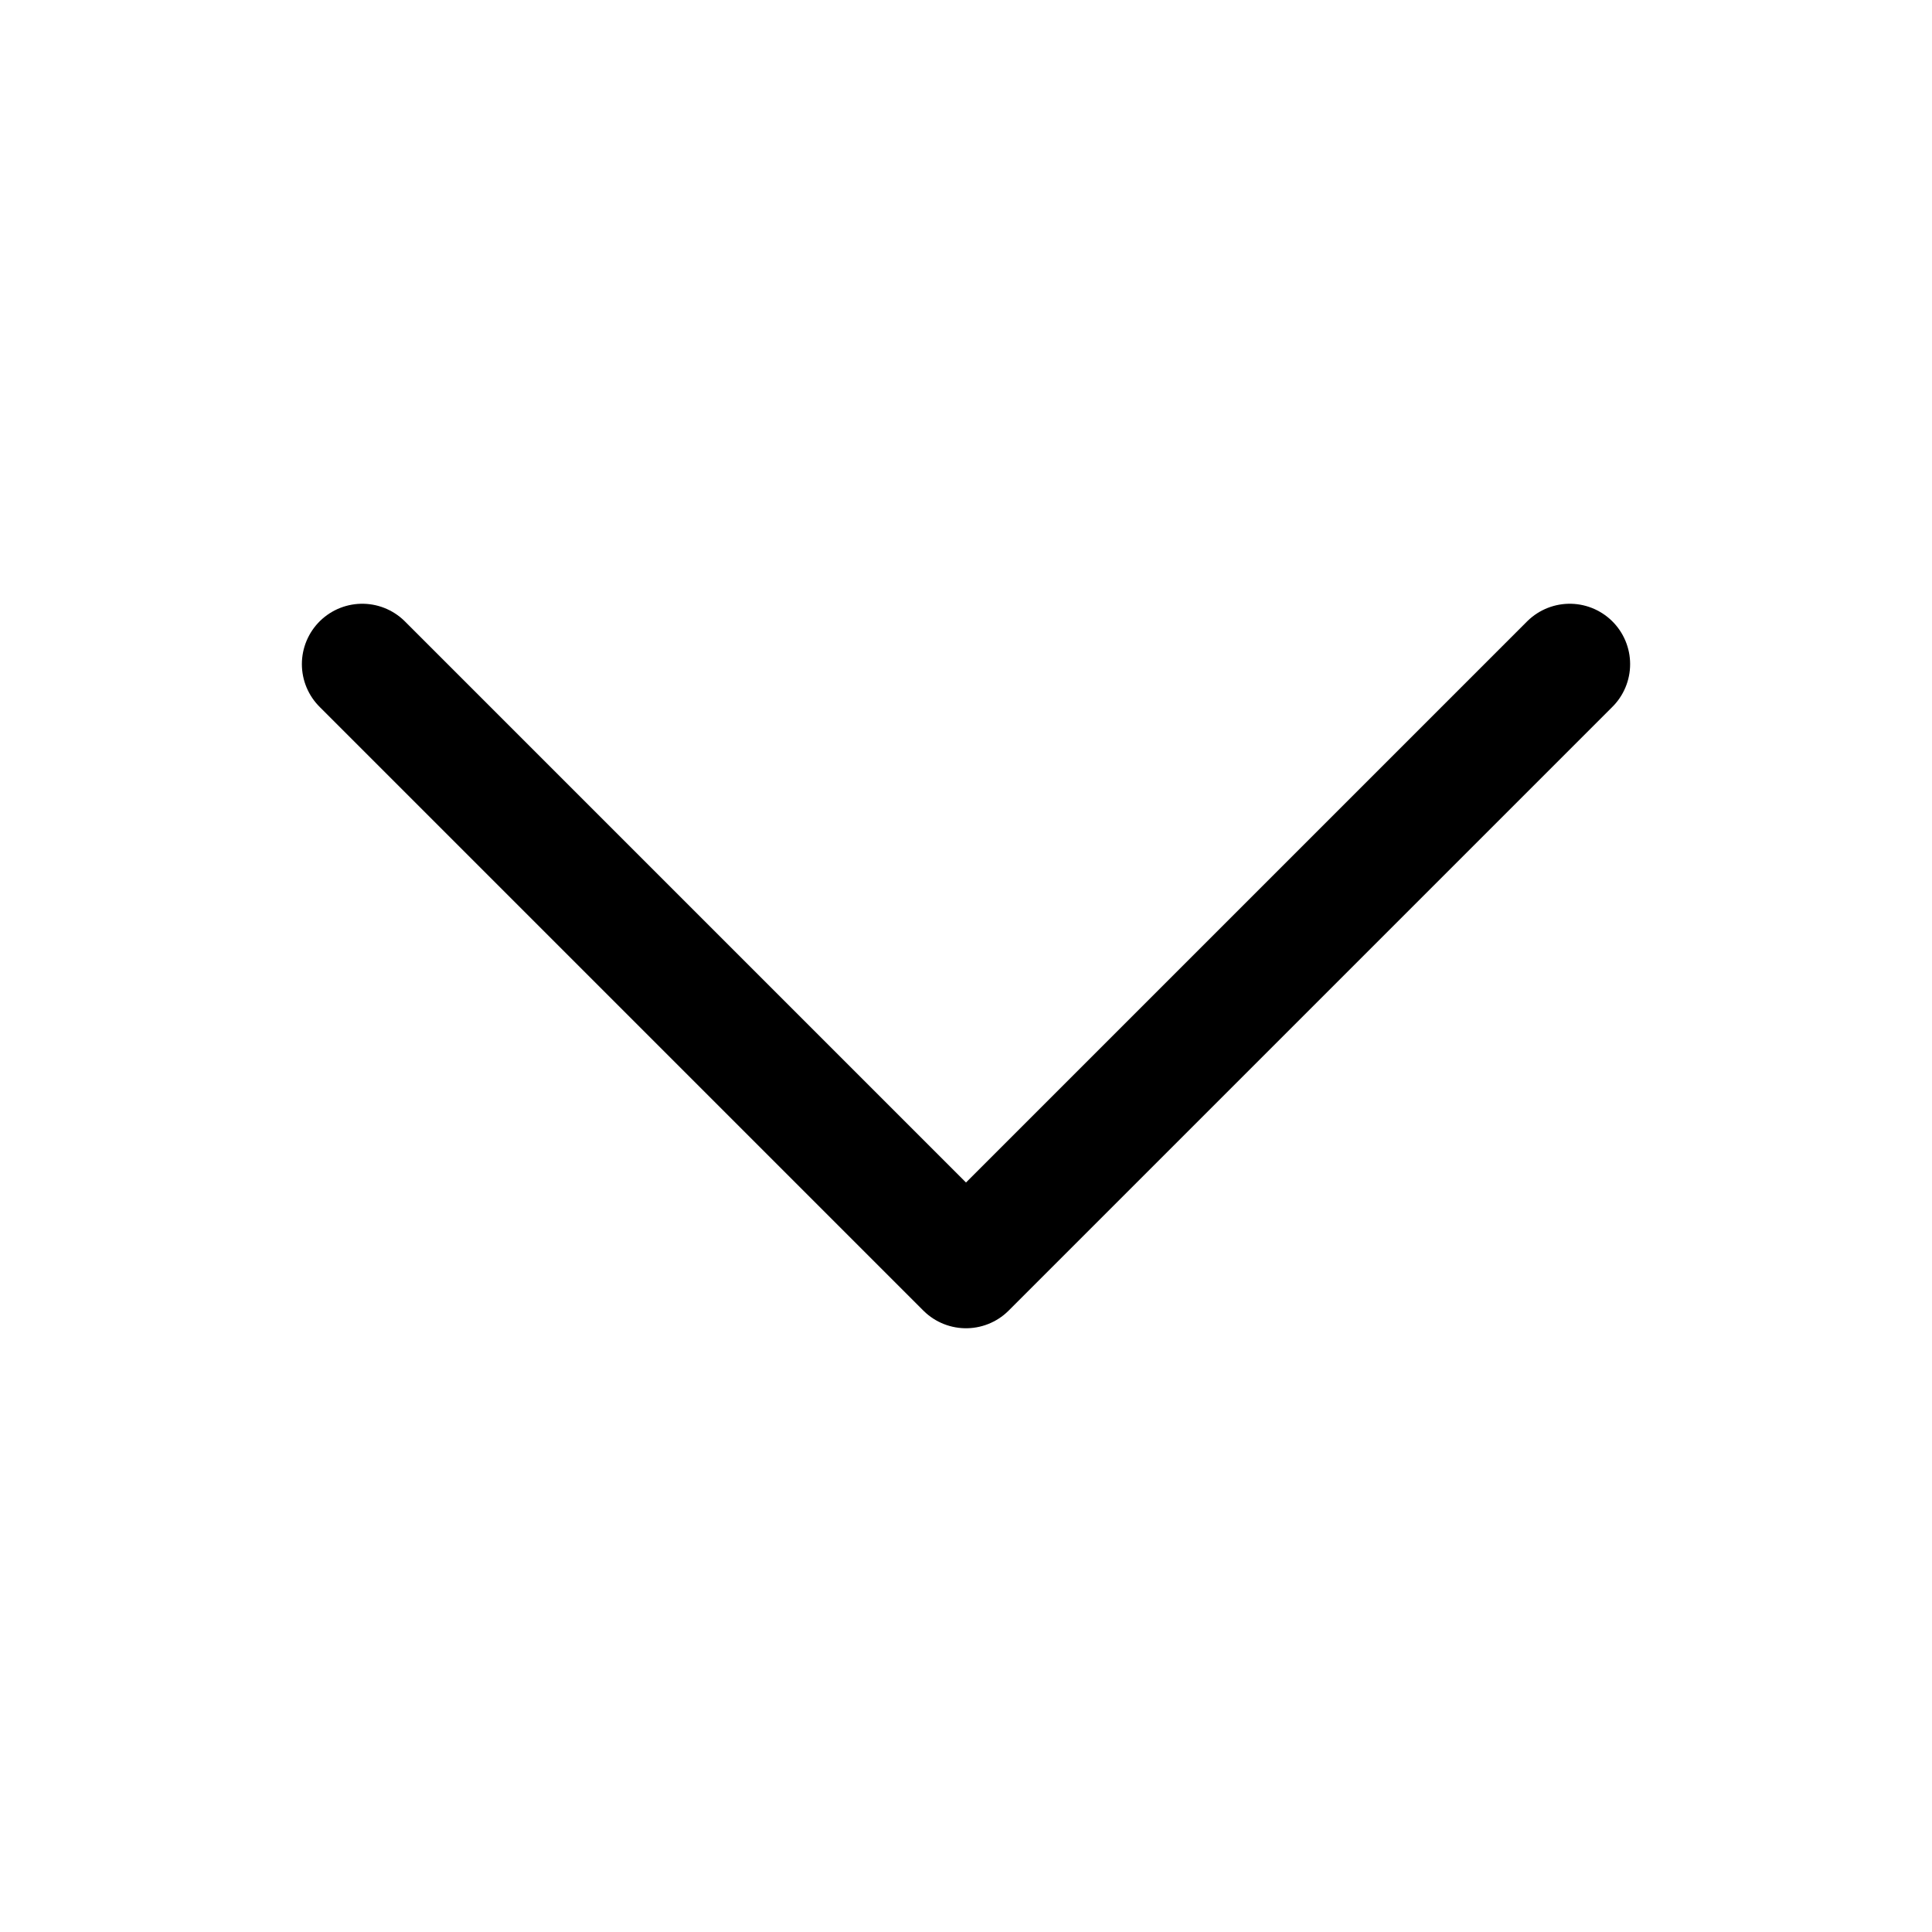
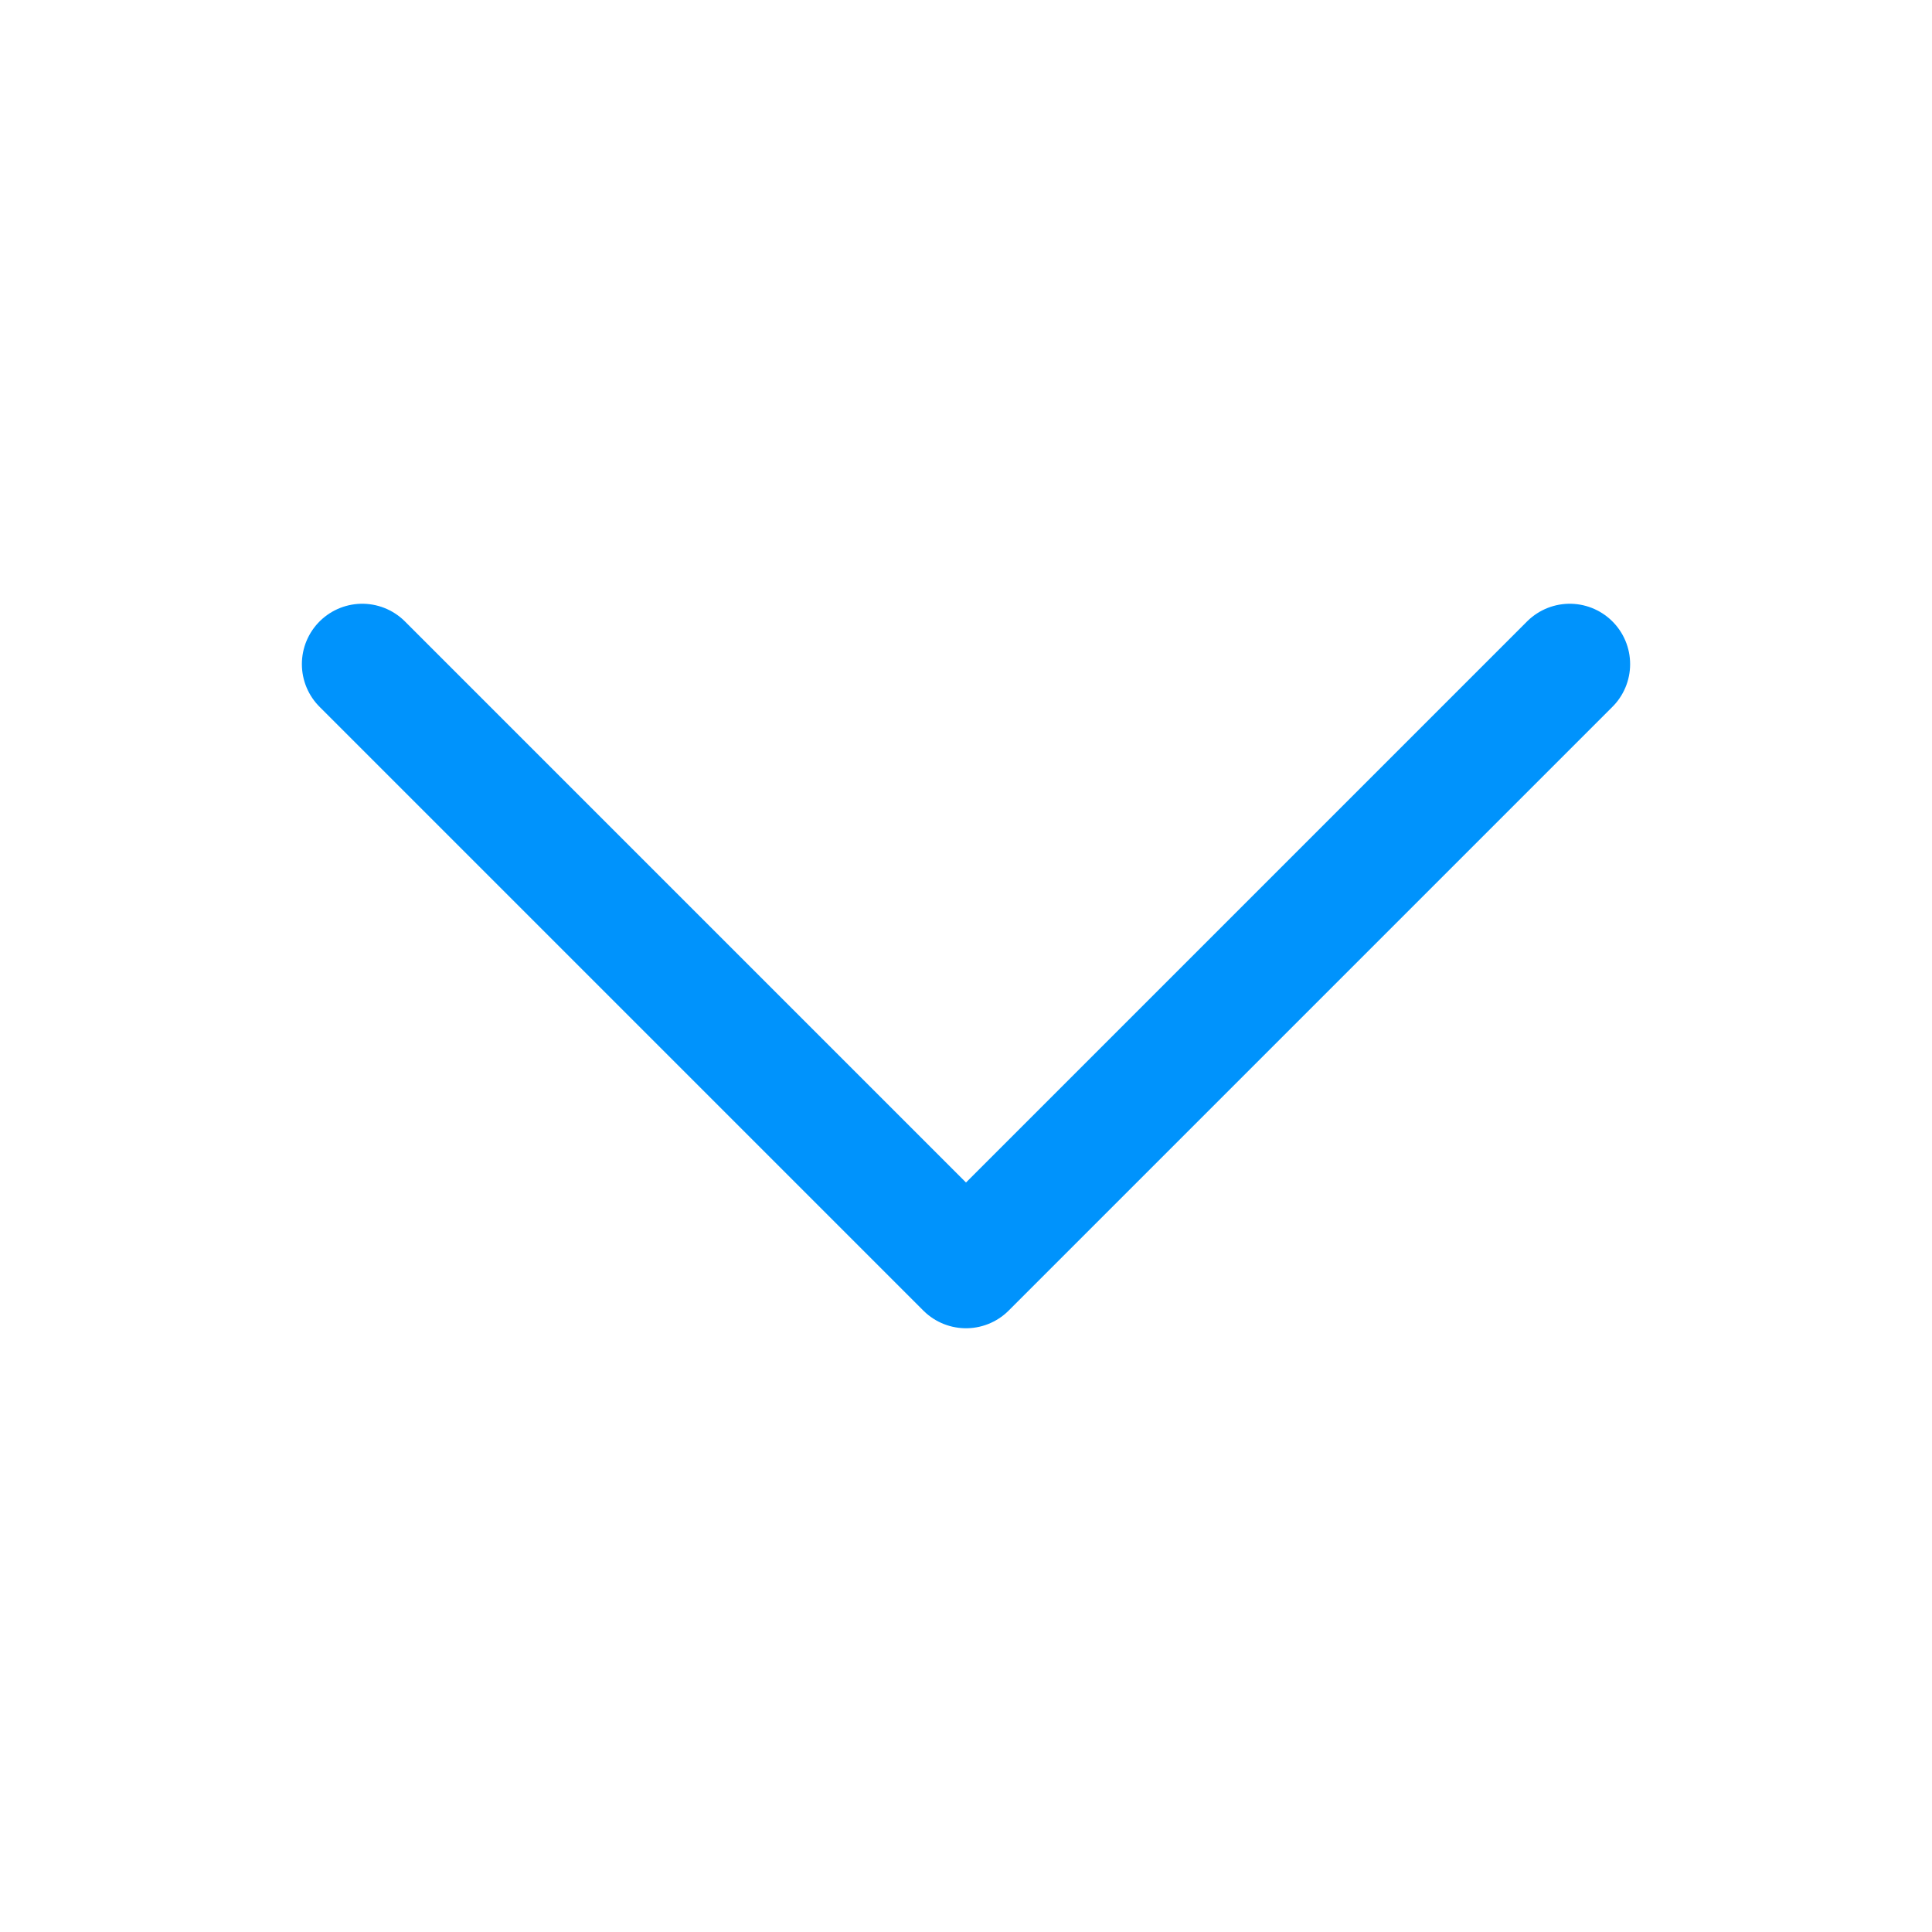
- <svg xmlns="http://www.w3.org/2000/svg" fill="none" viewBox="0 0 24 24" stroke-width="1.5" stroke="currentColor" class="w-6 h-6">
+ <svg xmlns="http://www.w3.org/2000/svg" fill="none" viewBox="0 0 24 24" stroke-width="1.5" stroke="#0093FC" class="w-6 h-6">
  <path stroke-linecap="round" stroke-linejoin="round" d="M19.5 8.25l-7.5 7.5-7.5-7.5" />
</svg>
